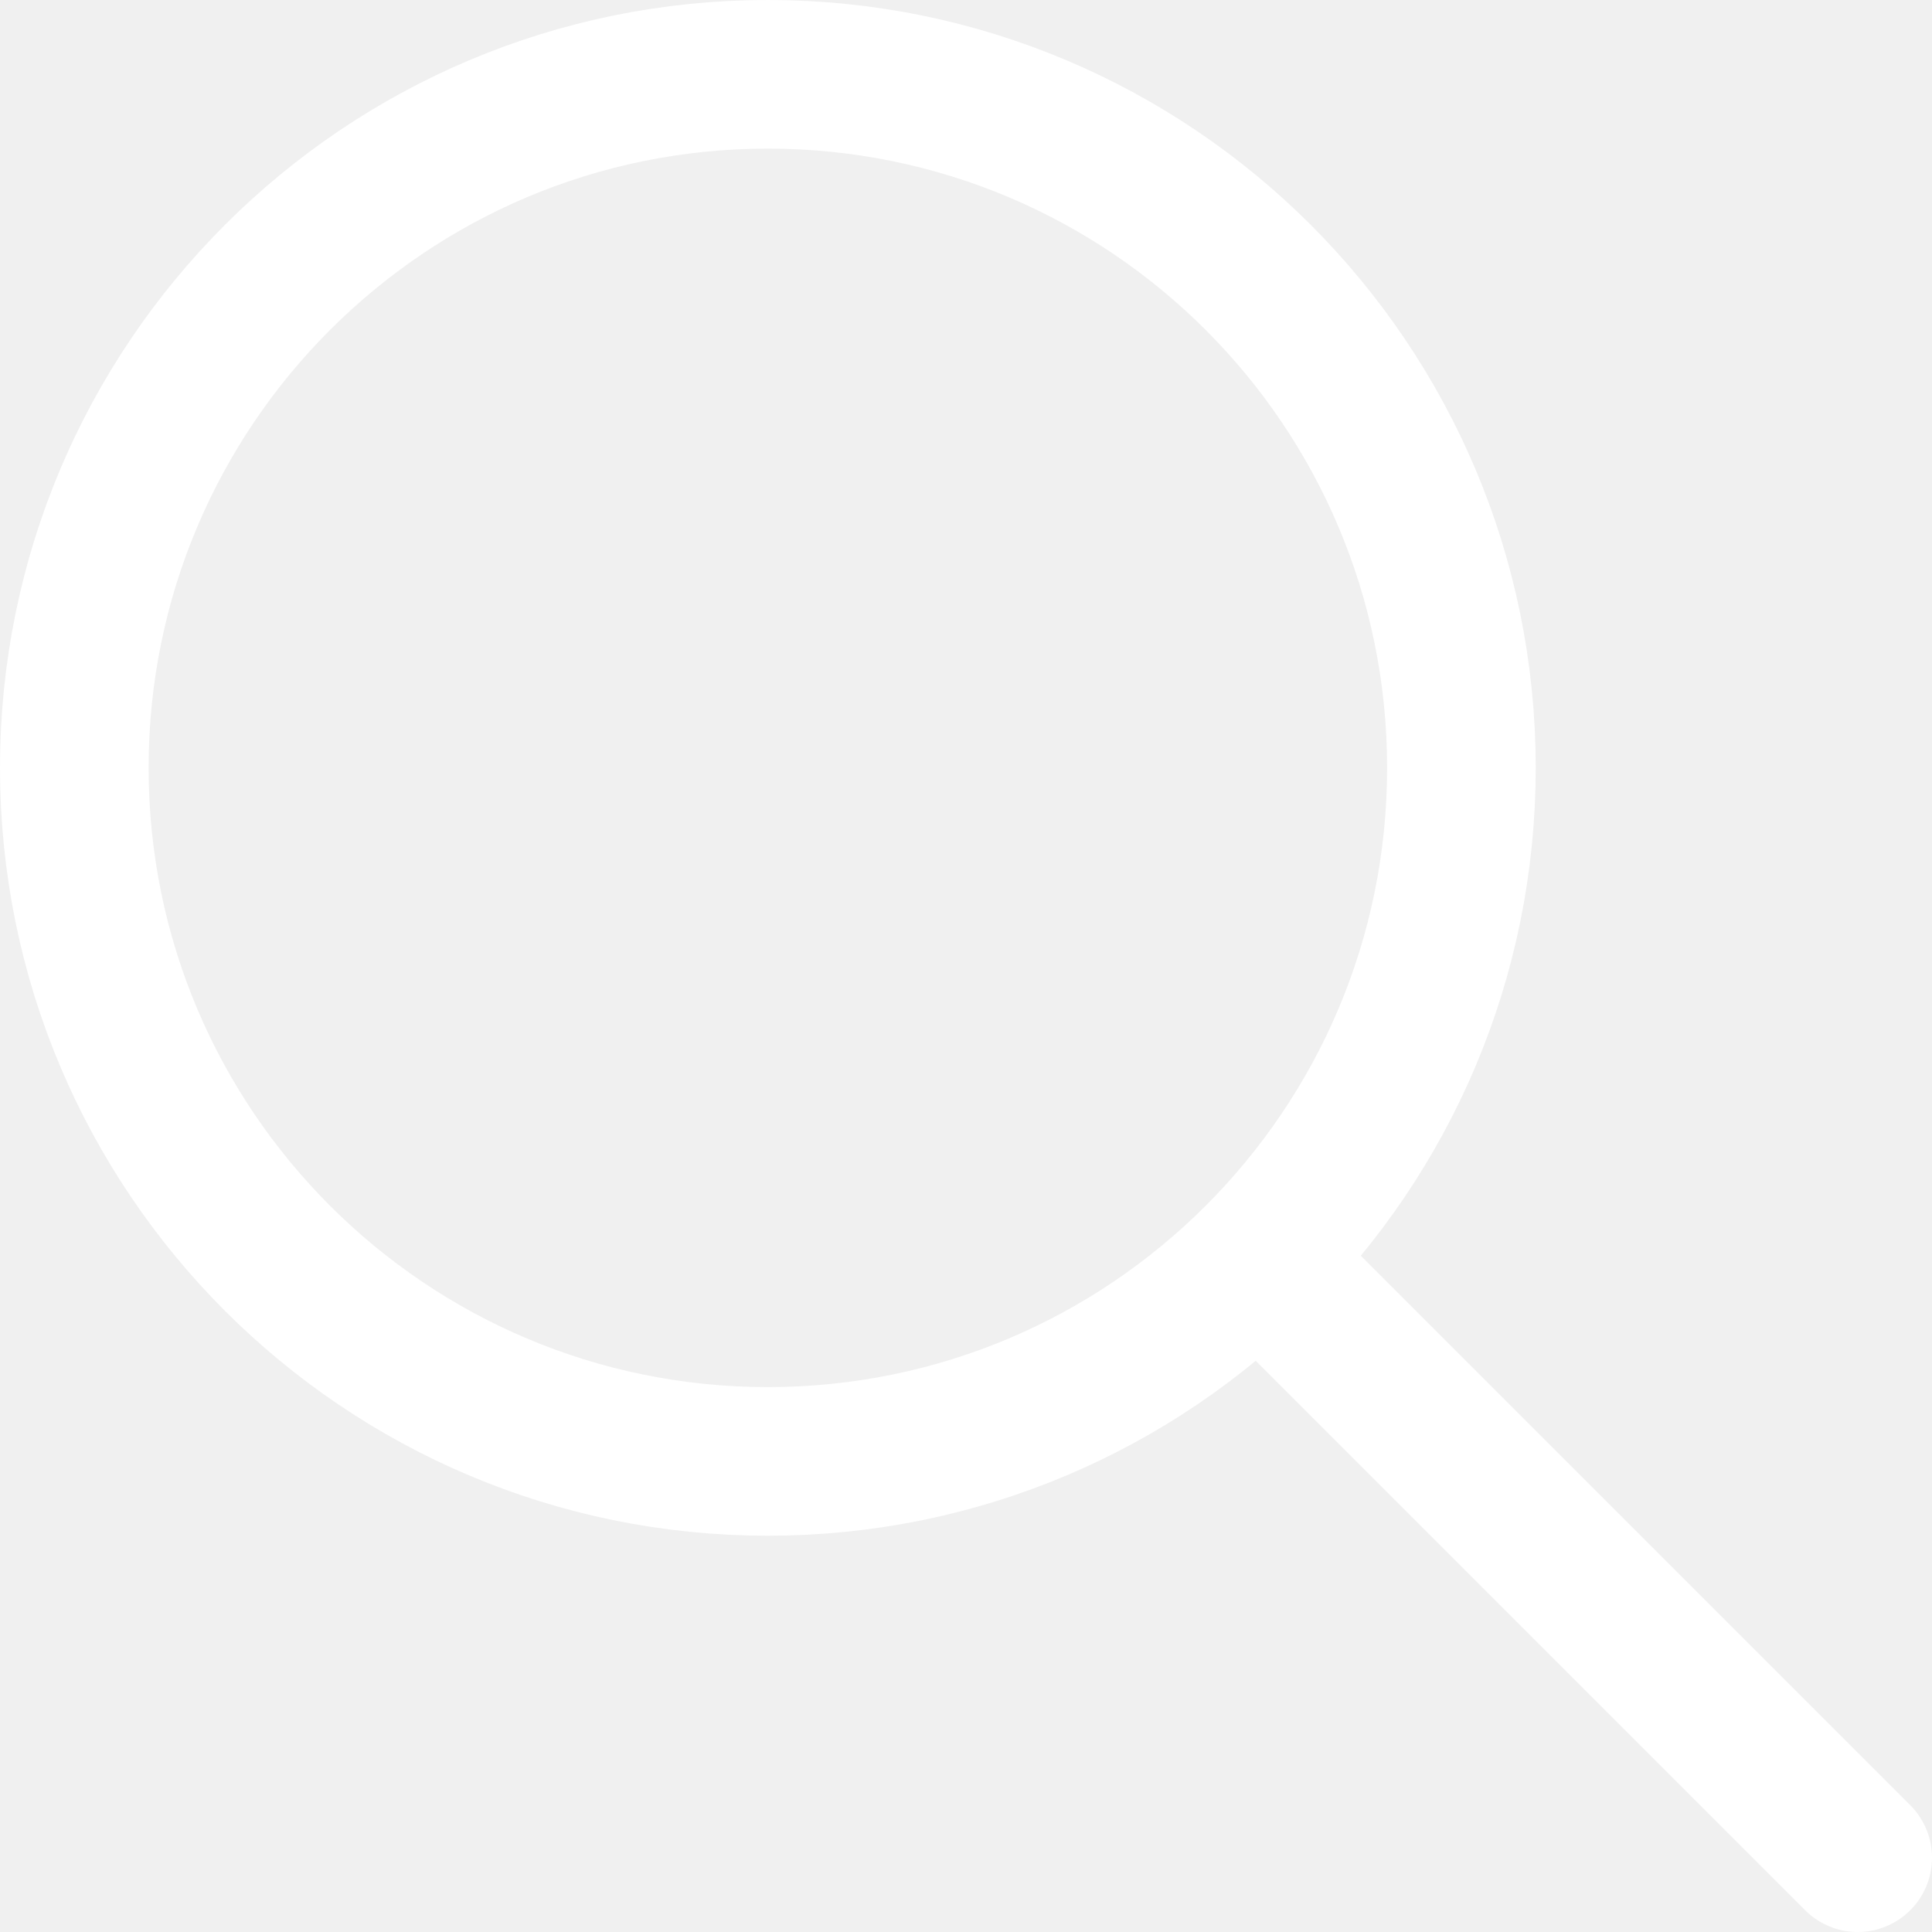
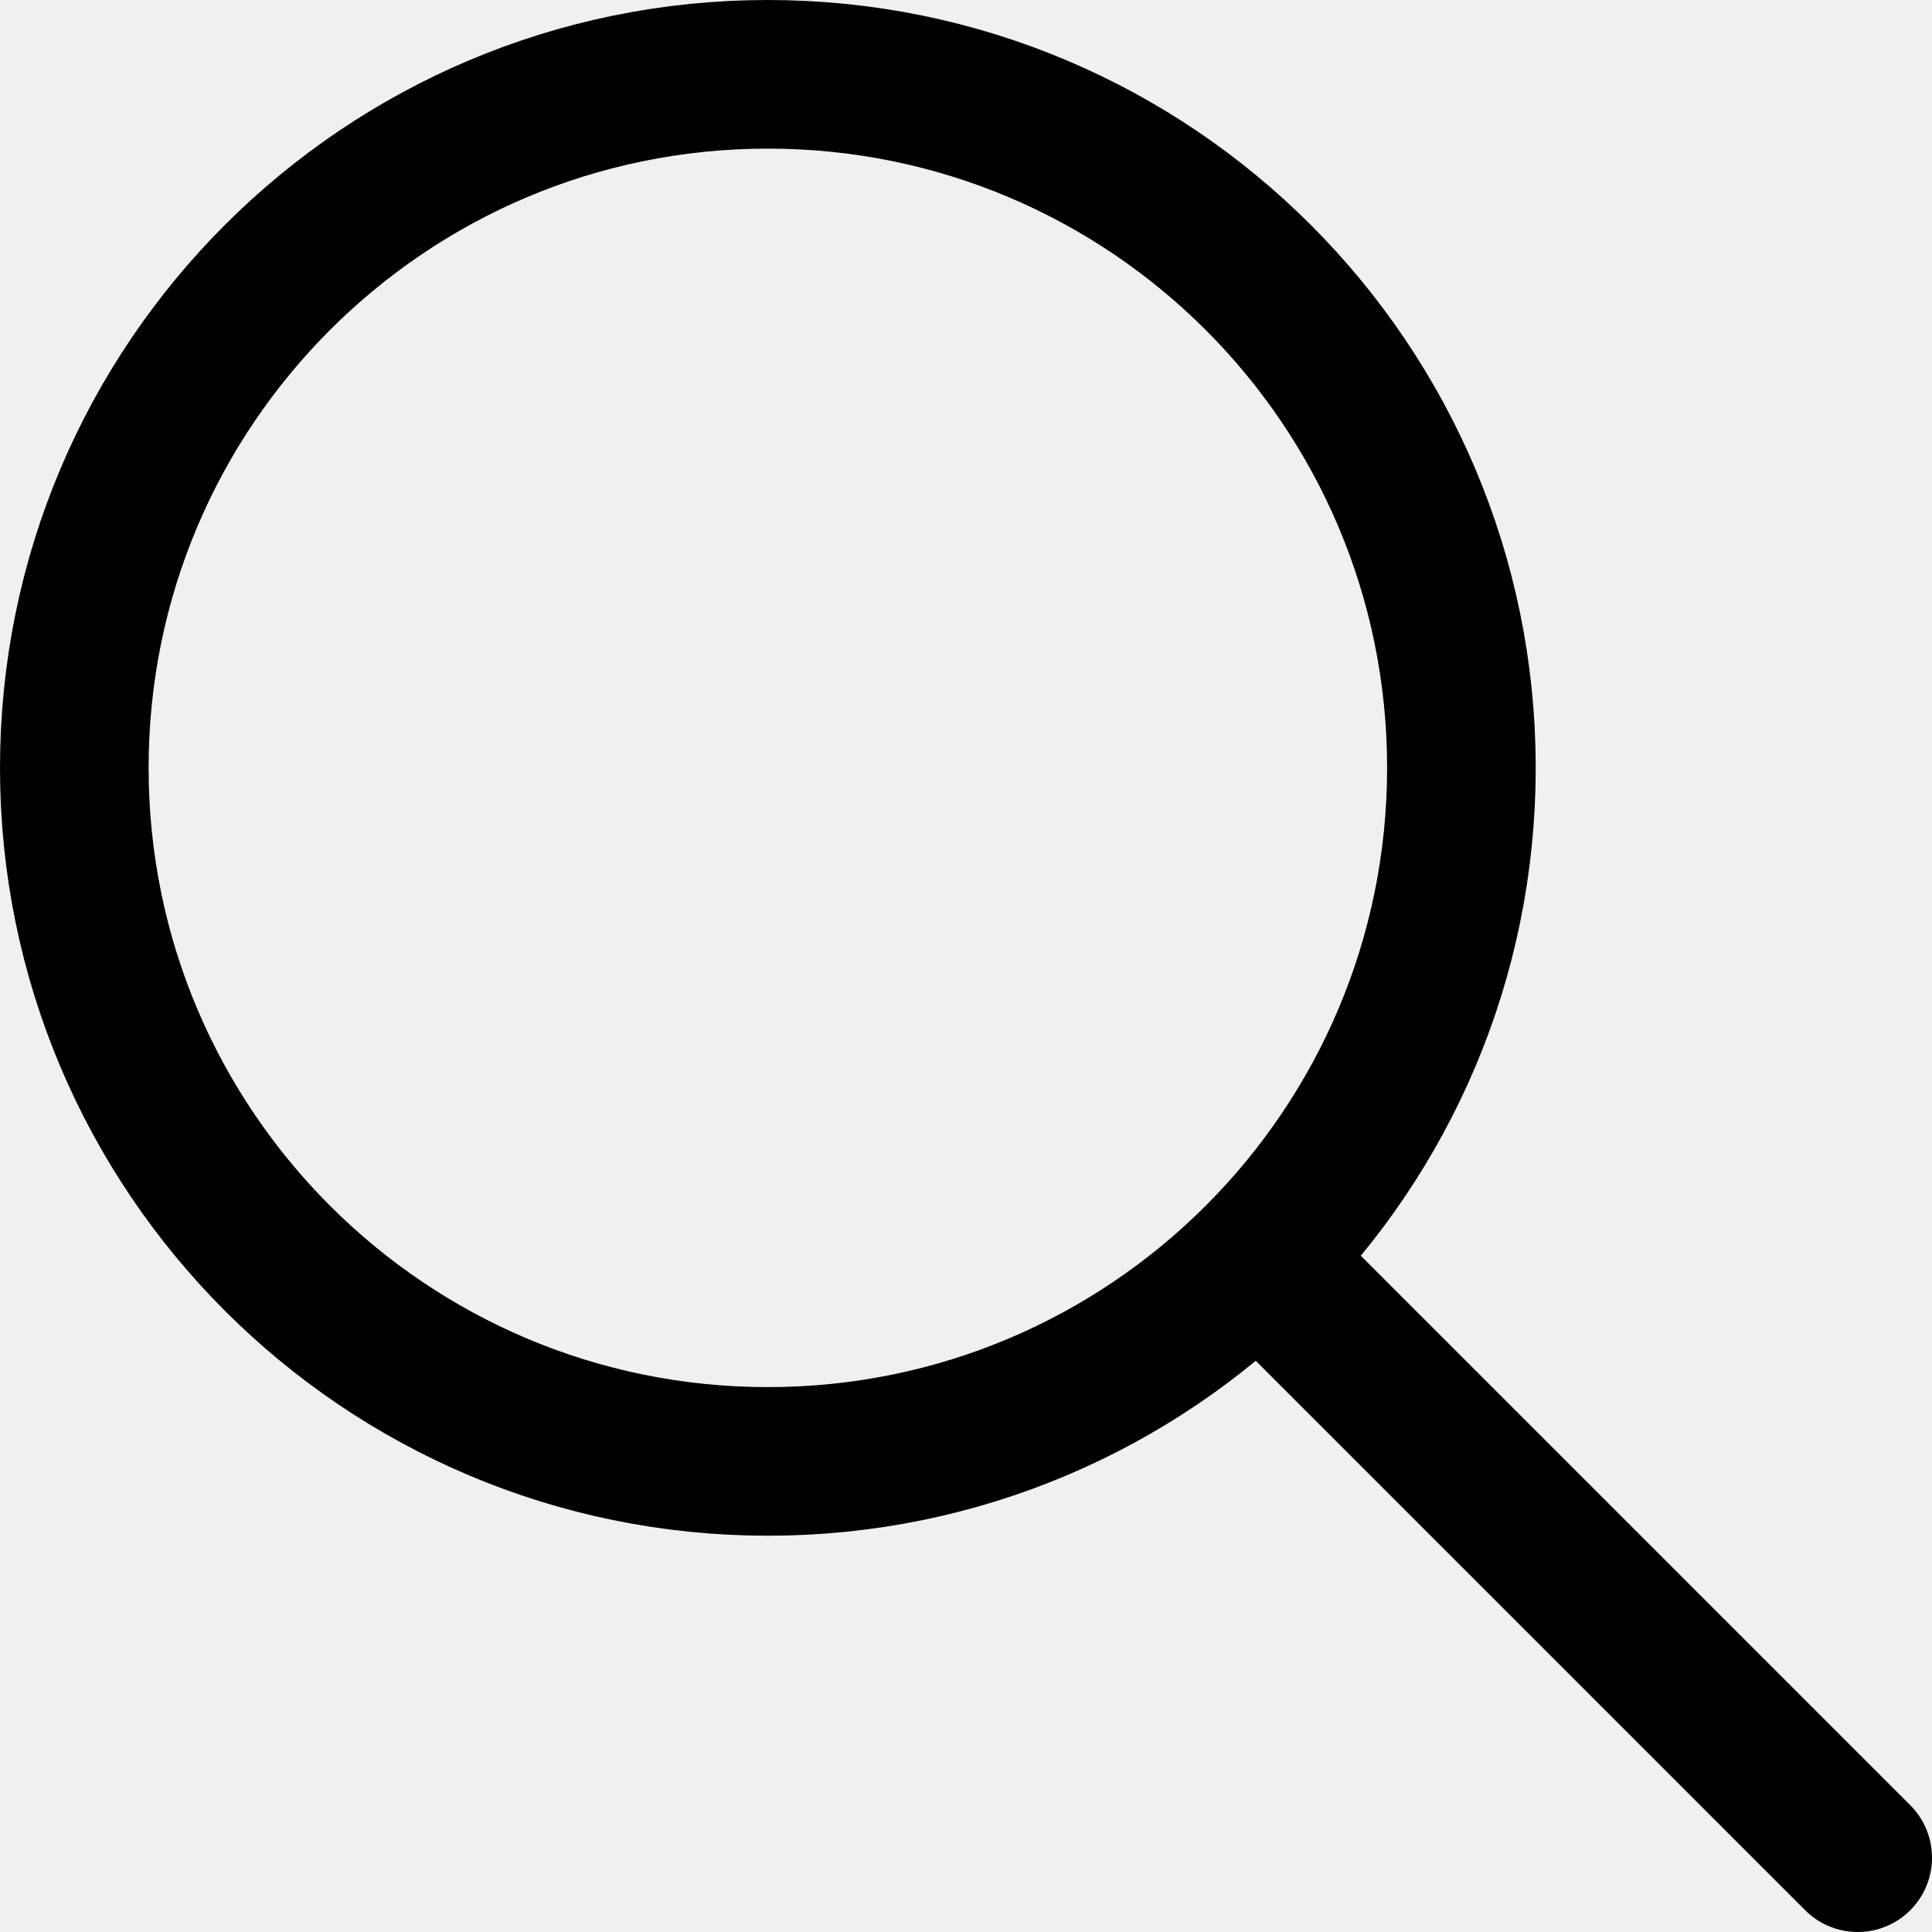
<svg xmlns="http://www.w3.org/2000/svg" width="26" height="26" viewBox="0 0 26 26" fill="none">
-   <path d="M17 17L25 25M10.333 19.667C5.179 19.667 1 15.488 1 10.333C1 5.179 5.179 1 10.333 1C15.488 1 19.667 5.179 19.667 10.333C19.667 15.488 15.488 19.667 10.333 19.667Z" stroke="white" stroke-width="2" stroke-linecap="round" stroke-linejoin="round" />
+   <path d="M17 17L25 25M10.333 19.667C5.179 19.667 1 15.488 1 10.333C1 5.179 5.179 1 10.333 1C15.488 1 19.667 5.179 19.667 10.333C19.667 15.488 15.488 19.667 10.333 19.667Z" stroke="currentColor" stroke-width="2" stroke-linecap="round" stroke-linejoin="round" />
</svg>
